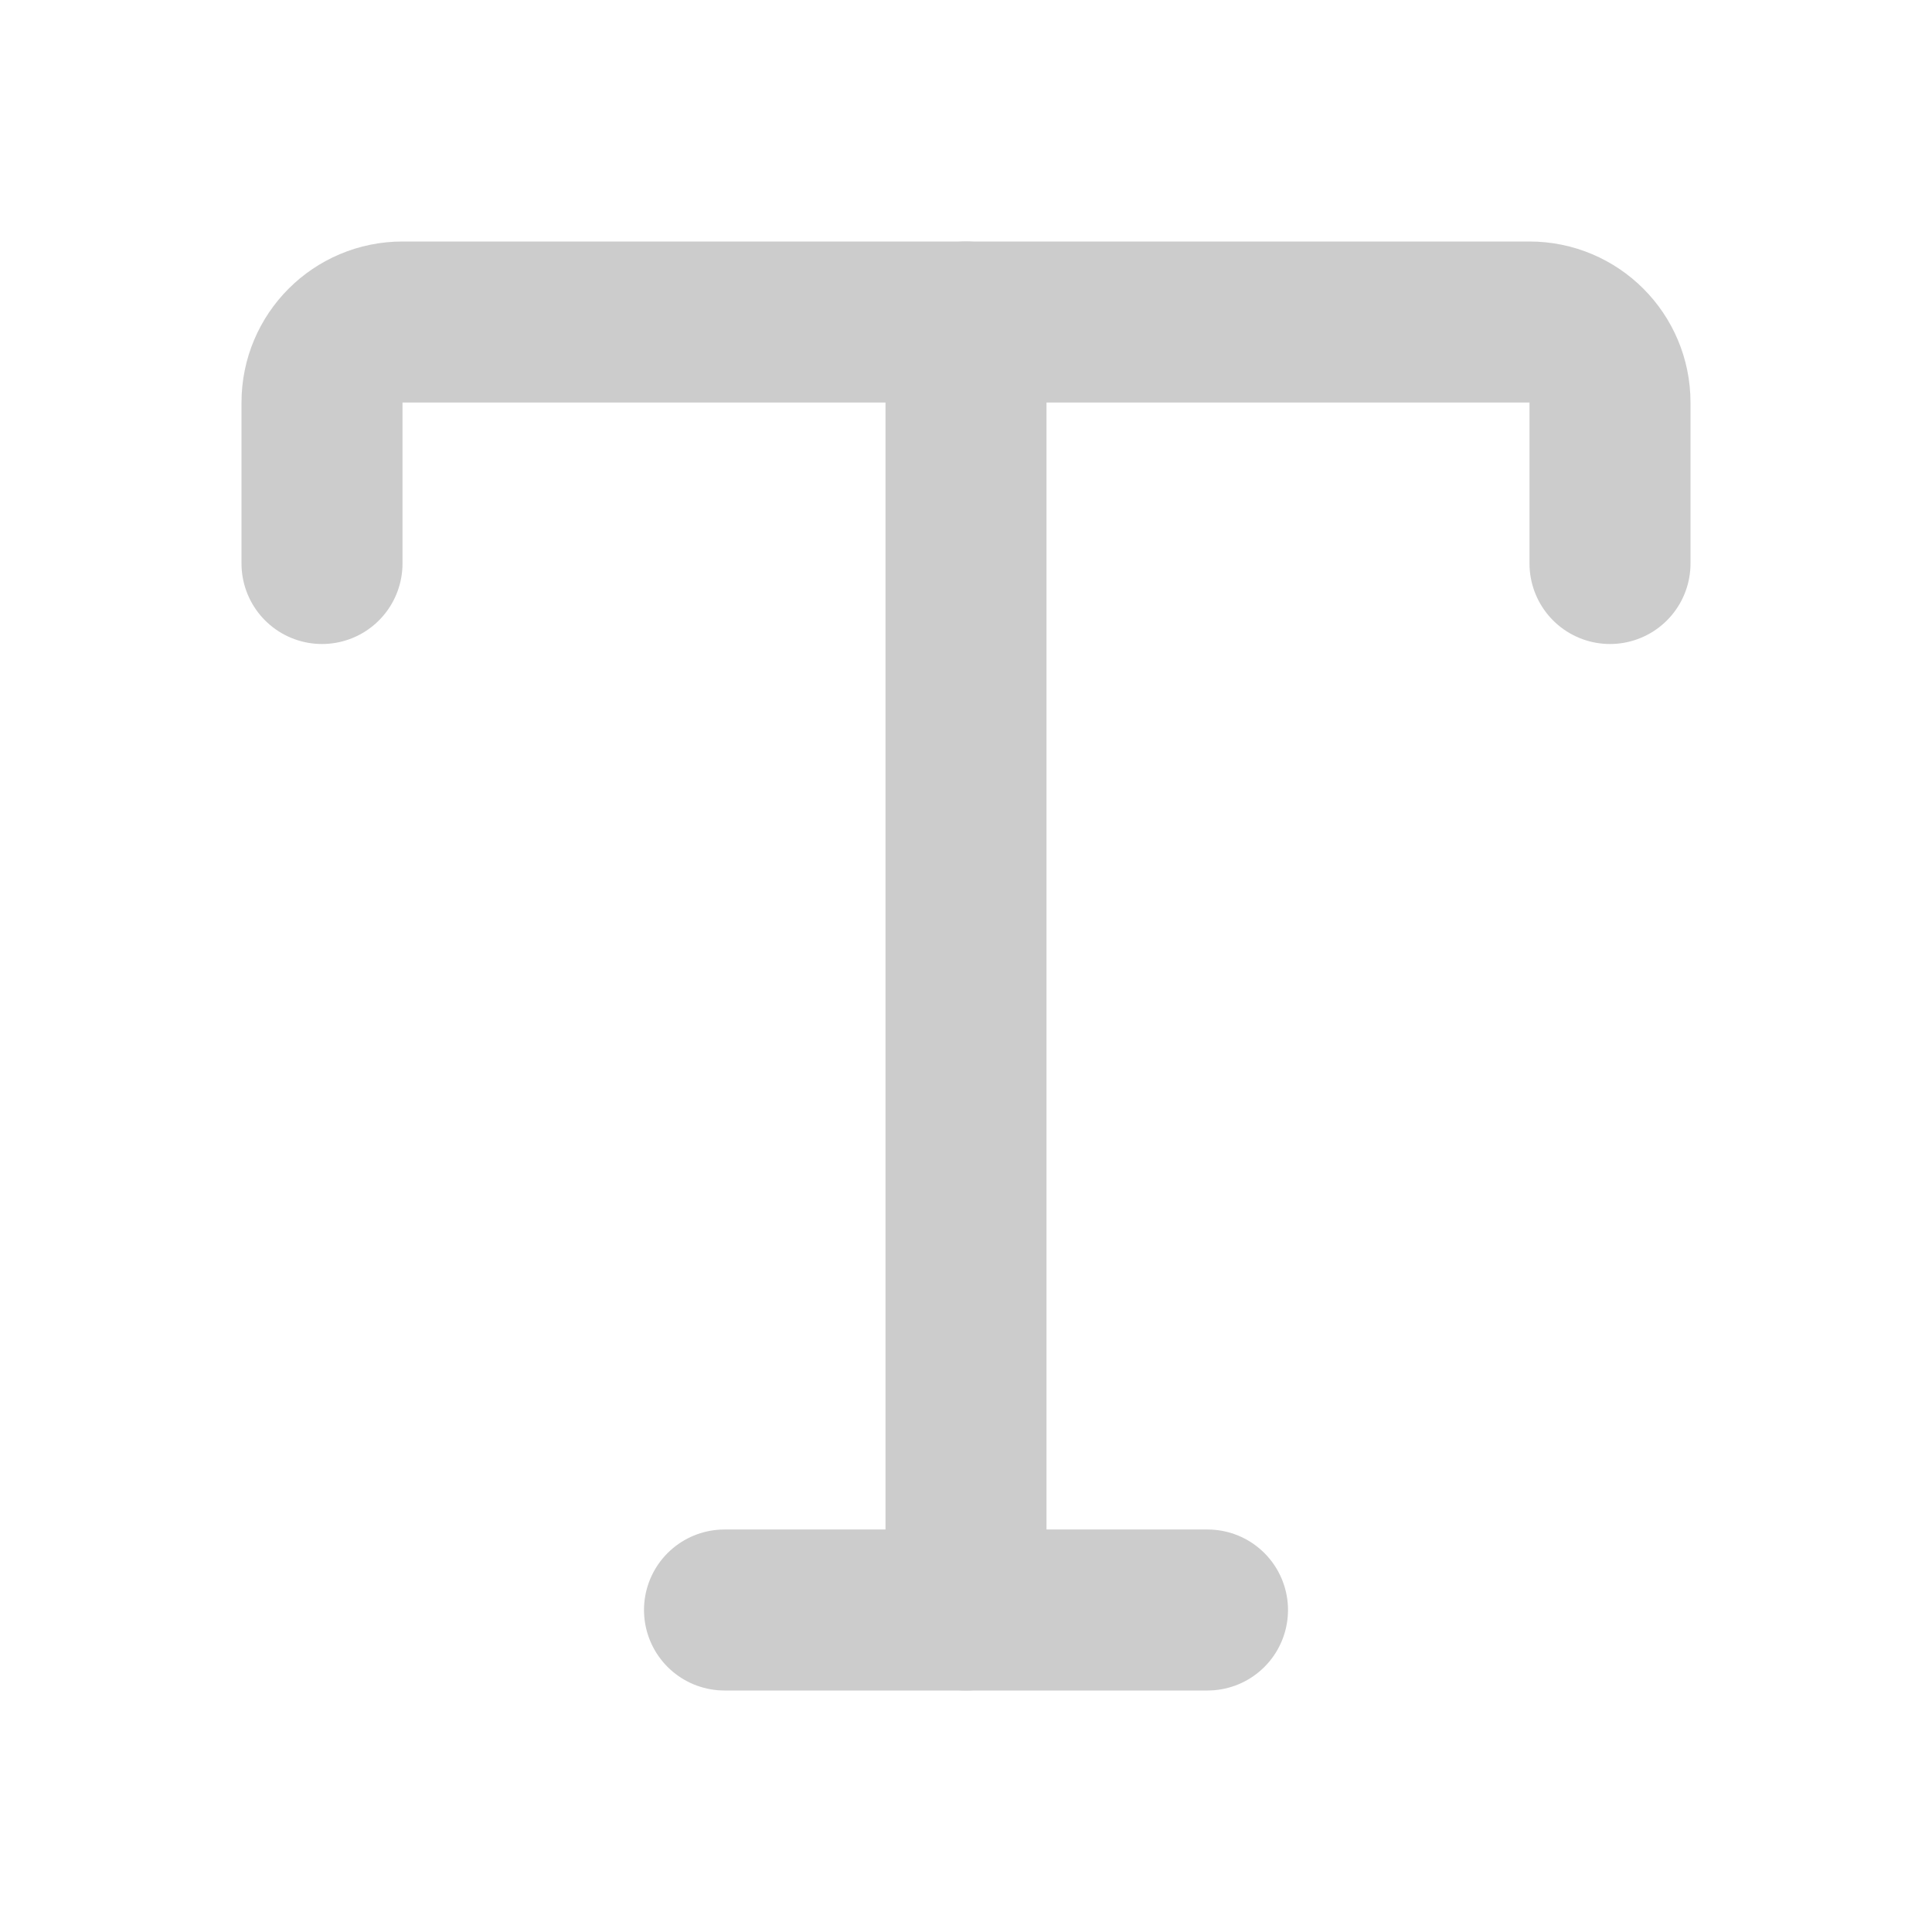
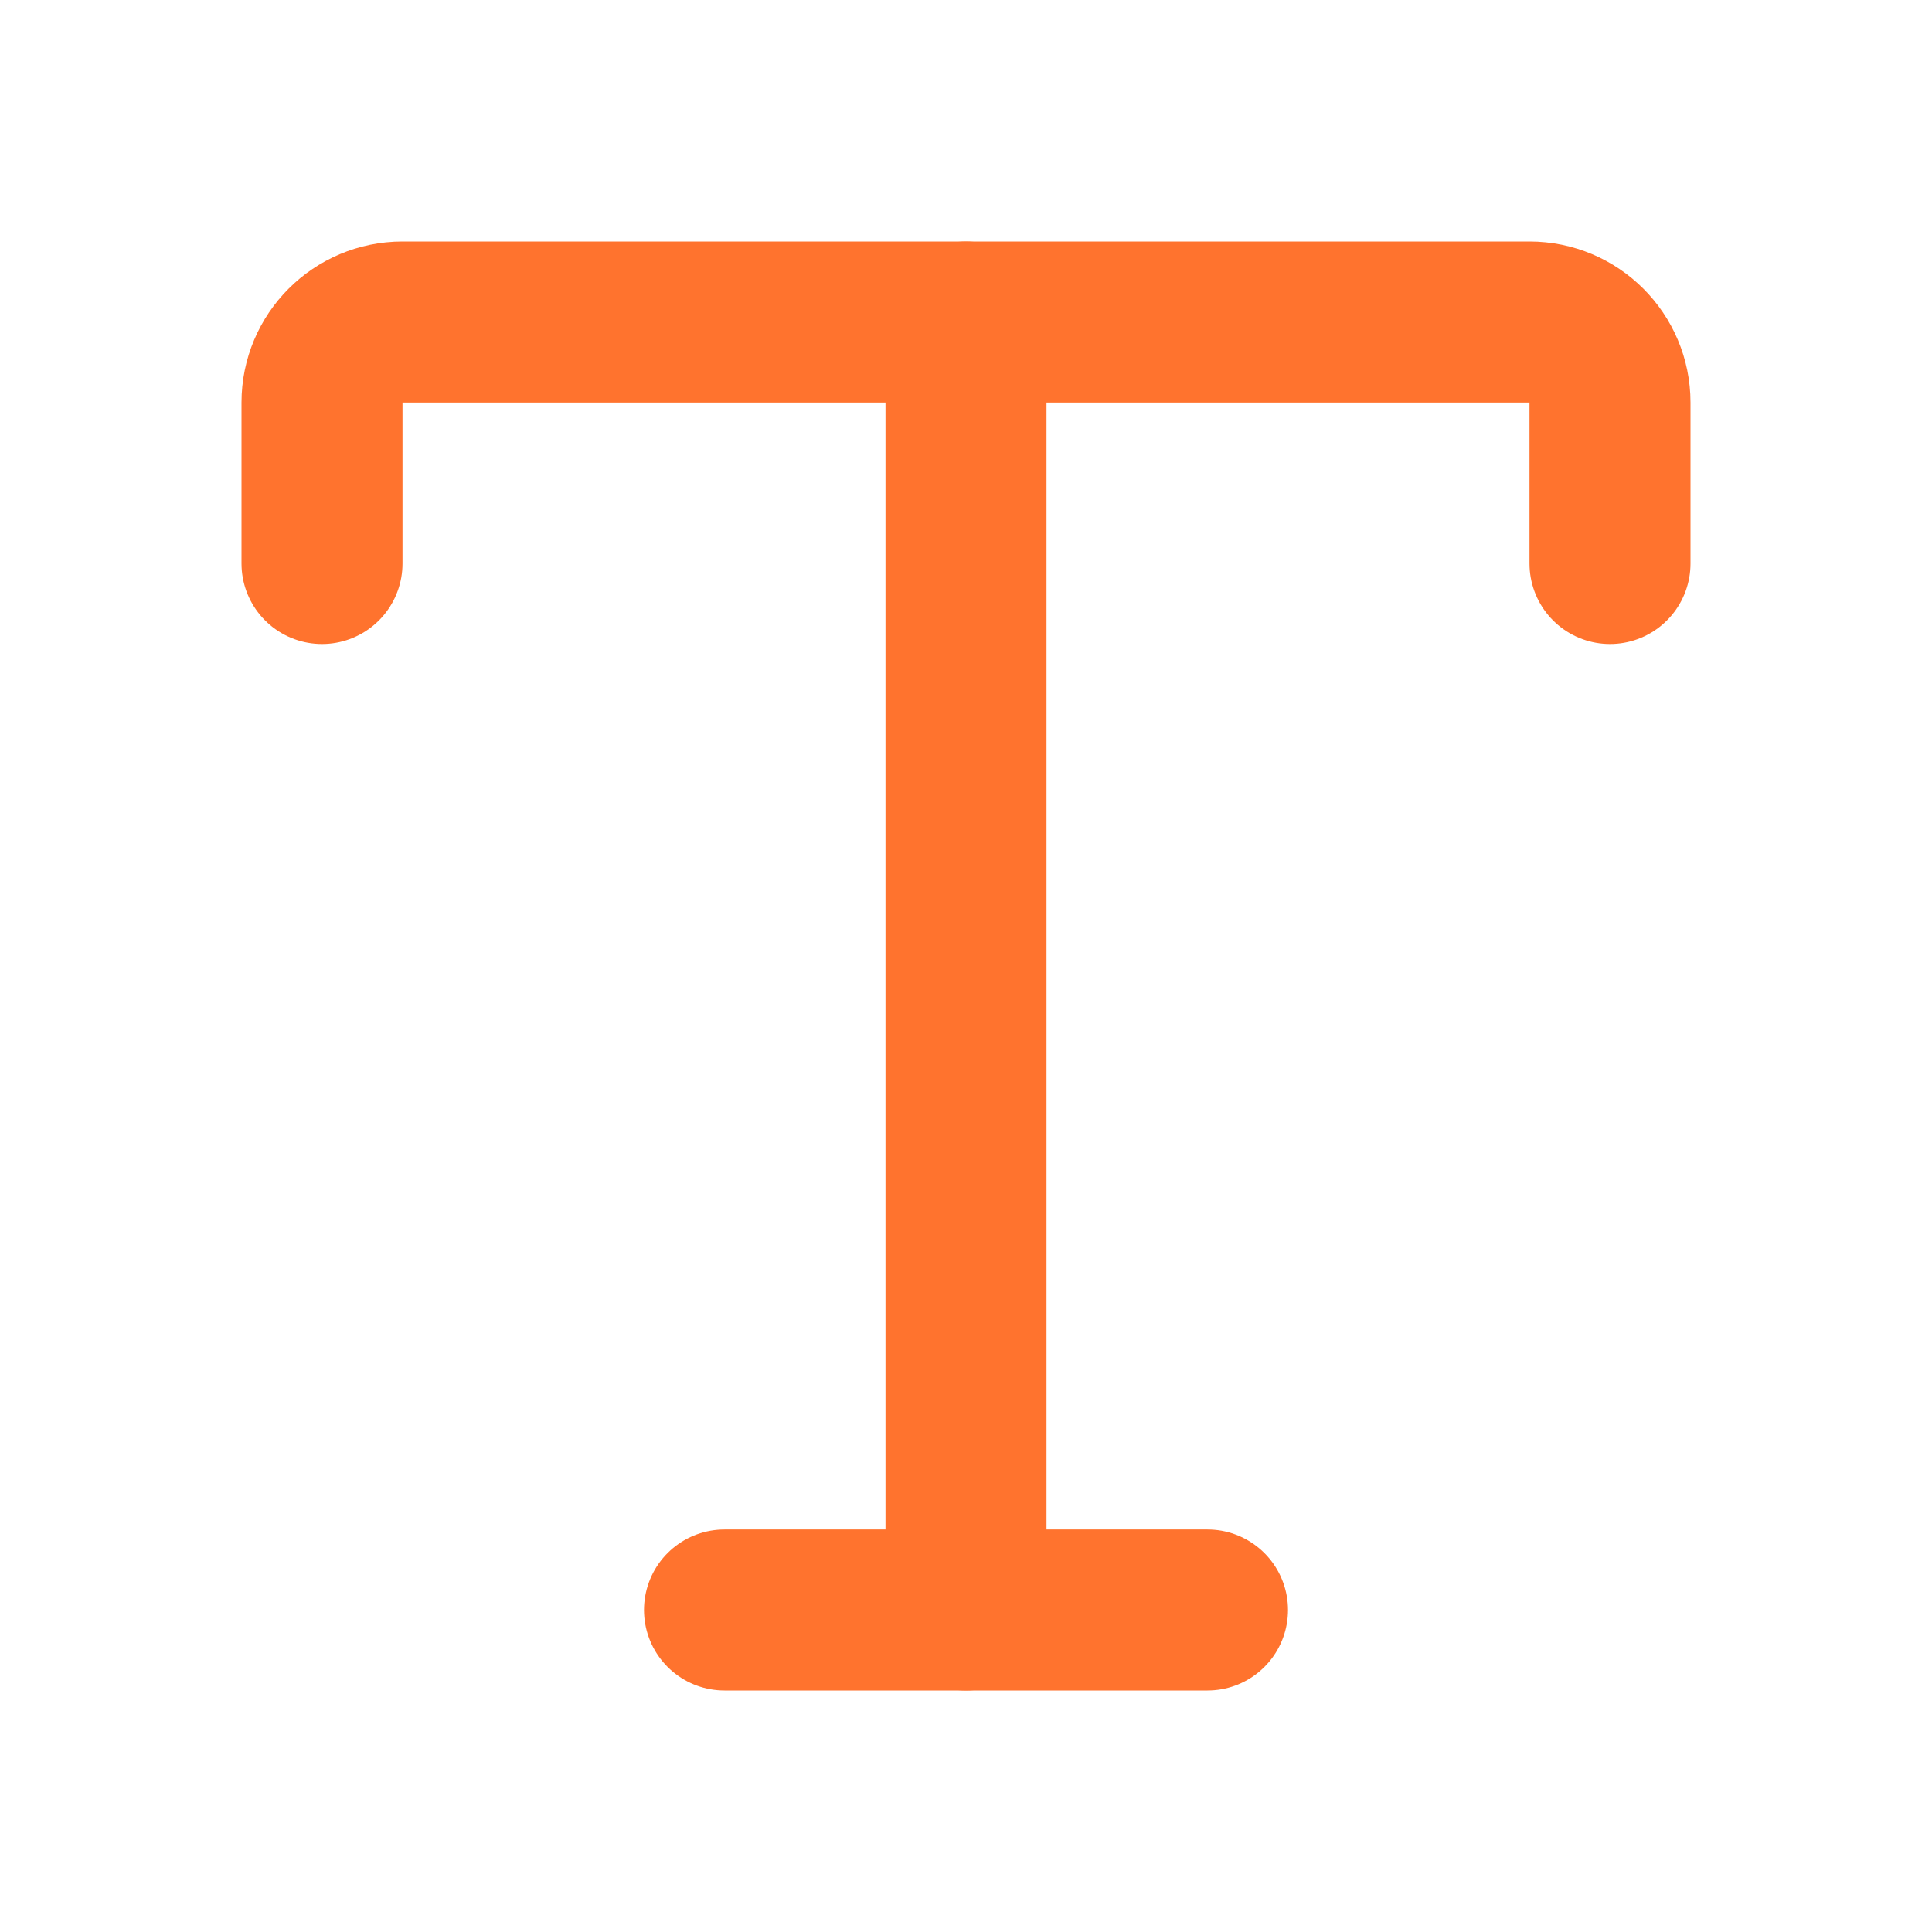
- <svg xmlns="http://www.w3.org/2000/svg" width="24" height="24" viewBox="0 0 24 24" fill="none" stroke="#ccc" stroke-width="2" stroke-linecap="round" stroke-linejoin="round">
+ <svg xmlns="http://www.w3.org/2000/svg" width="24" height="24" viewBox="0 0 24 24" fill="none" stroke="#ff732e" stroke-width="2" stroke-linecap="round" stroke-linejoin="round">
  <path d="M12 4v16" />
  <path d="M4 7V5a1 1 0 0 1 1-1h14a1 1 0 0 1 1 1v2" />
  <path d="M9 20h6" />
</svg>
